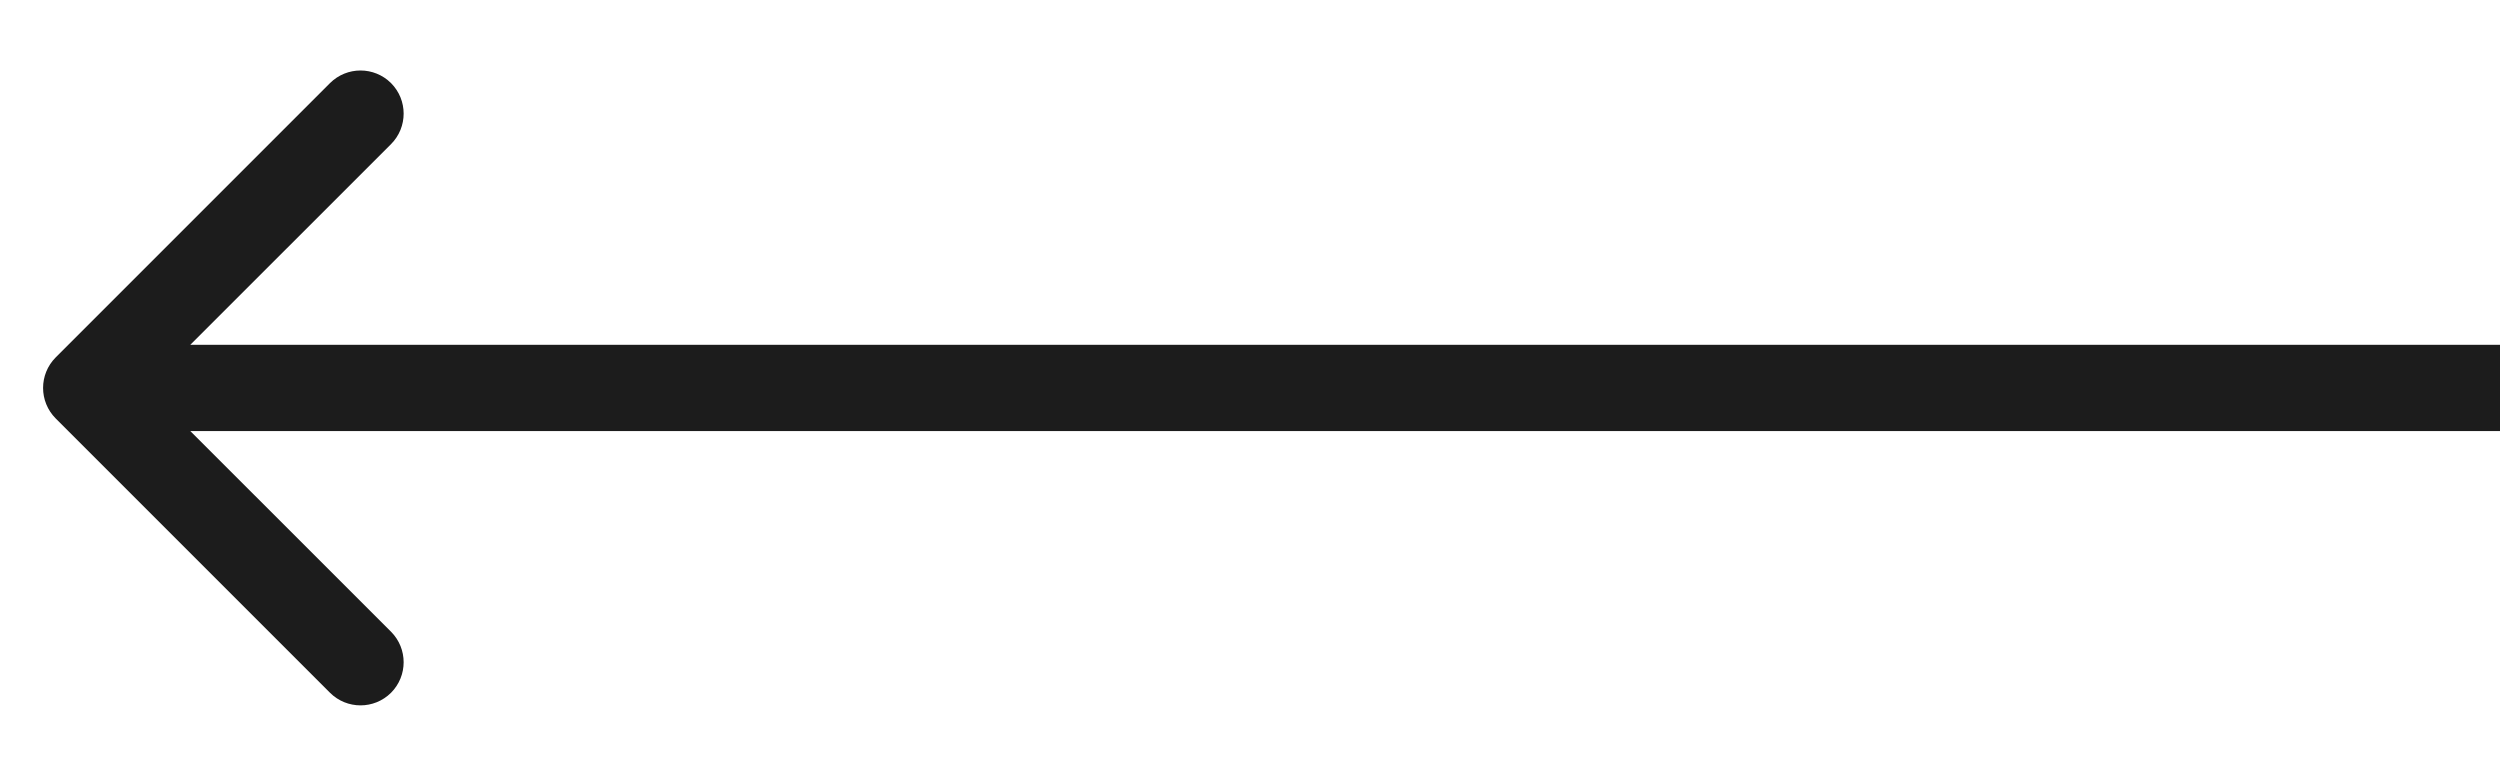
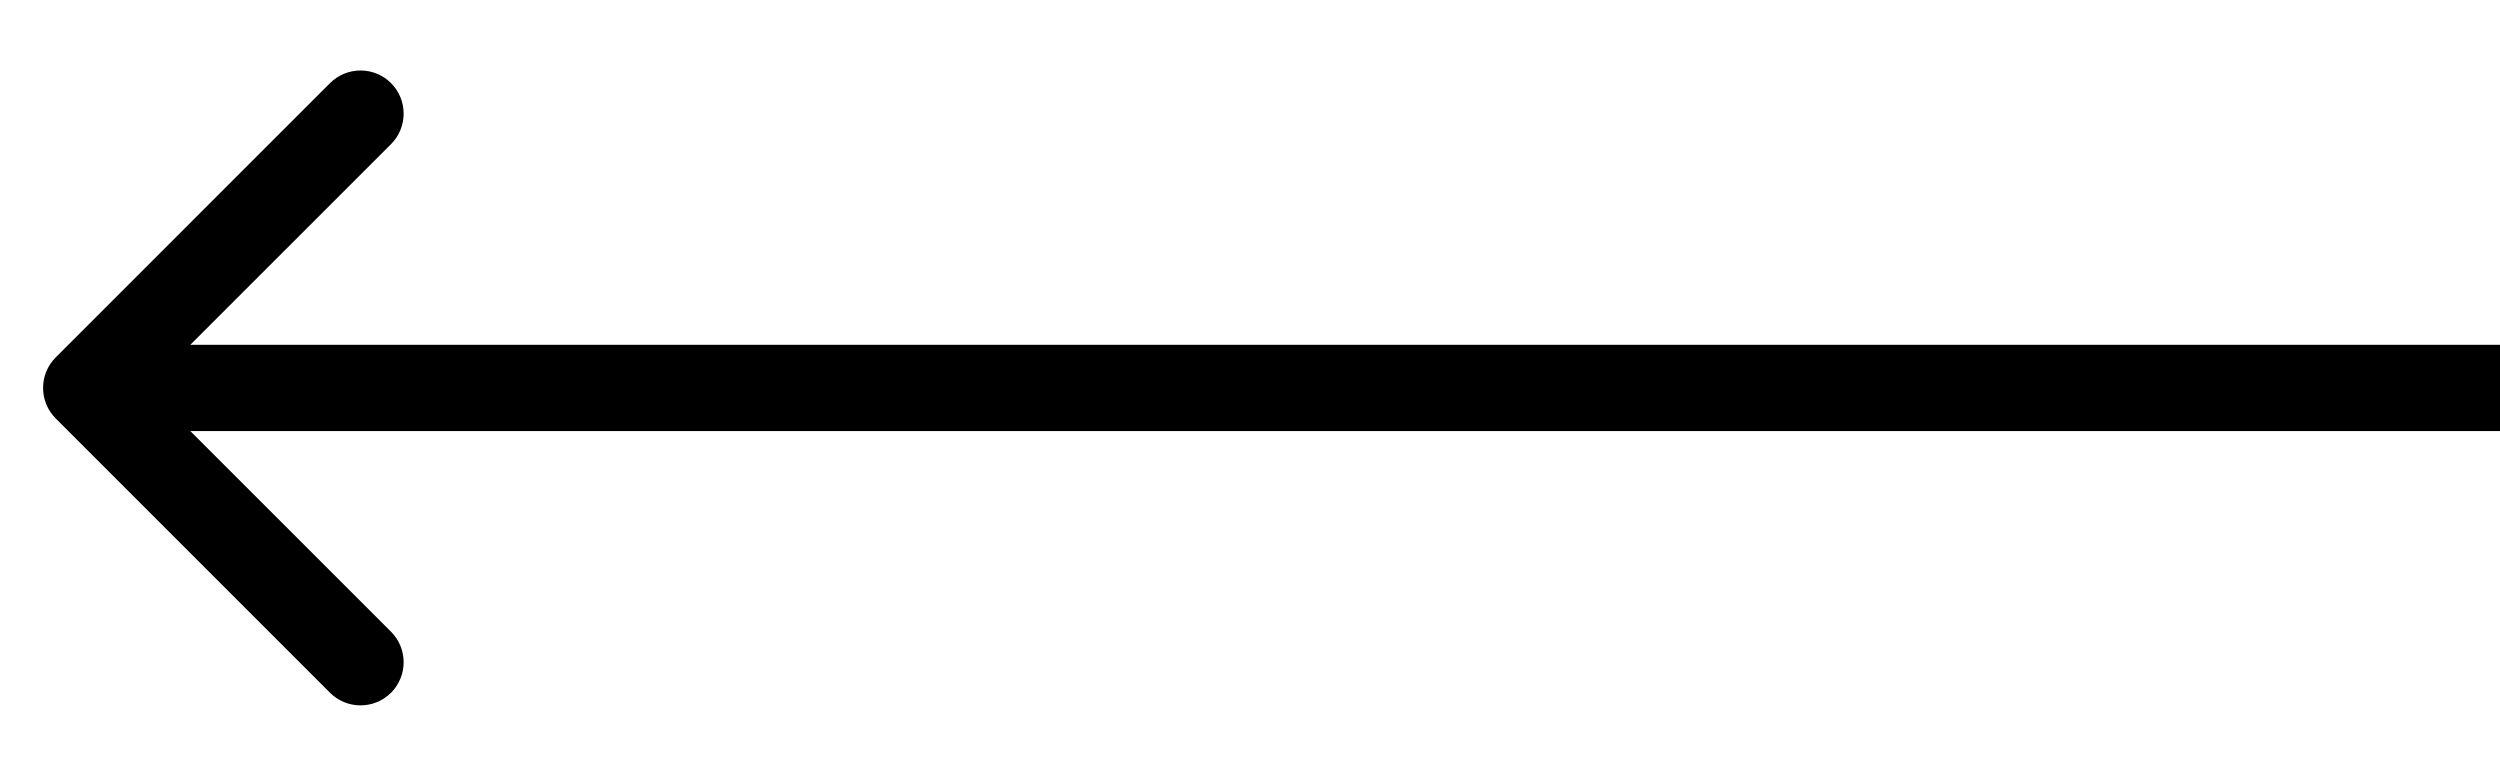
<svg xmlns="http://www.w3.org/2000/svg" width="29" height="9" viewBox="0 0 29 9" fill="none">
-   <path d="M0.646 4.146C0.451 4.342 0.451 4.658 0.646 4.854L3.828 8.036C4.024 8.231 4.34 8.231 4.536 8.036C4.731 7.84 4.731 7.524 4.536 7.328L1.707 4.5L4.536 1.672C4.731 1.476 4.731 1.16 4.536 0.964C4.34 0.769 4.024 0.769 3.828 0.964L0.646 4.146ZM29 4L1 4L1 5L29 5L29 4Z" fill="#1C1C1C" />
+   <path d="M0.646 4.146C0.451 4.342 0.451 4.658 0.646 4.854L3.828 8.036C4.024 8.231 4.34 8.231 4.536 8.036C4.731 7.84 4.731 7.524 4.536 7.328L1.707 4.5L4.536 1.672C4.731 1.476 4.731 1.16 4.536 0.964C4.34 0.769 4.024 0.769 3.828 0.964L0.646 4.146ZM29 4L1 4L1 5L29 5L29 4Z" fill="currentColor" />
</svg>
